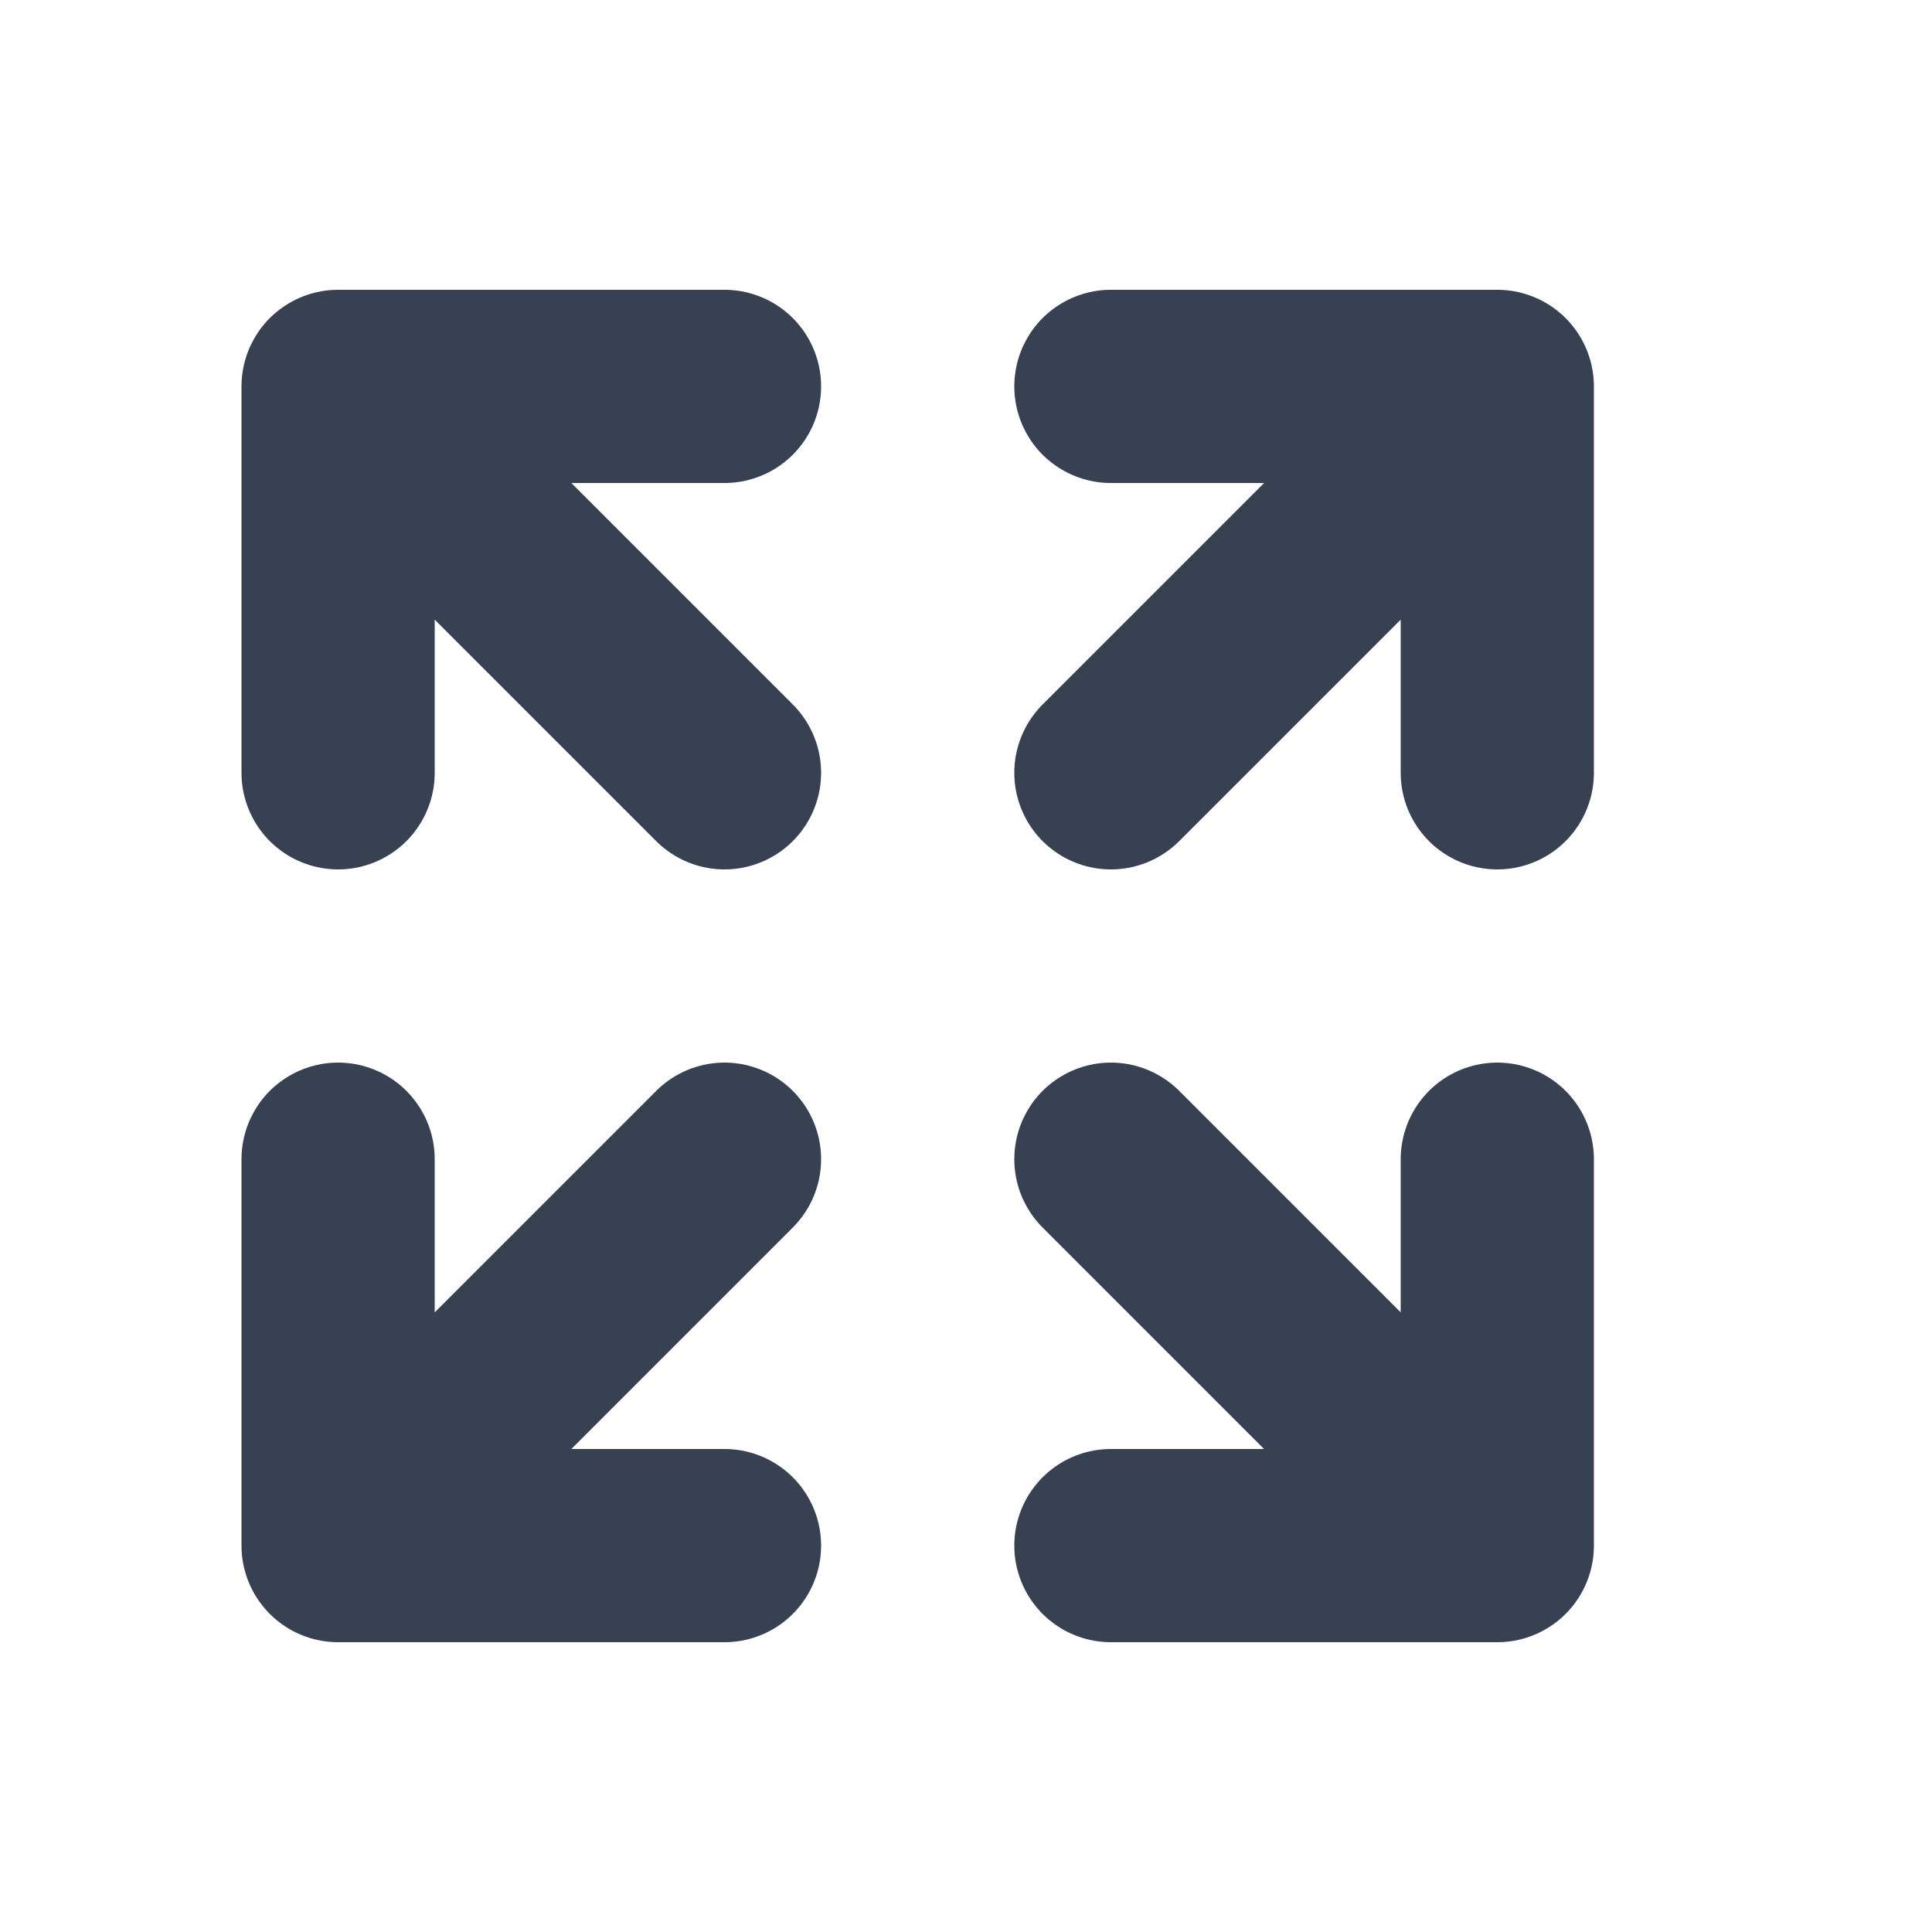
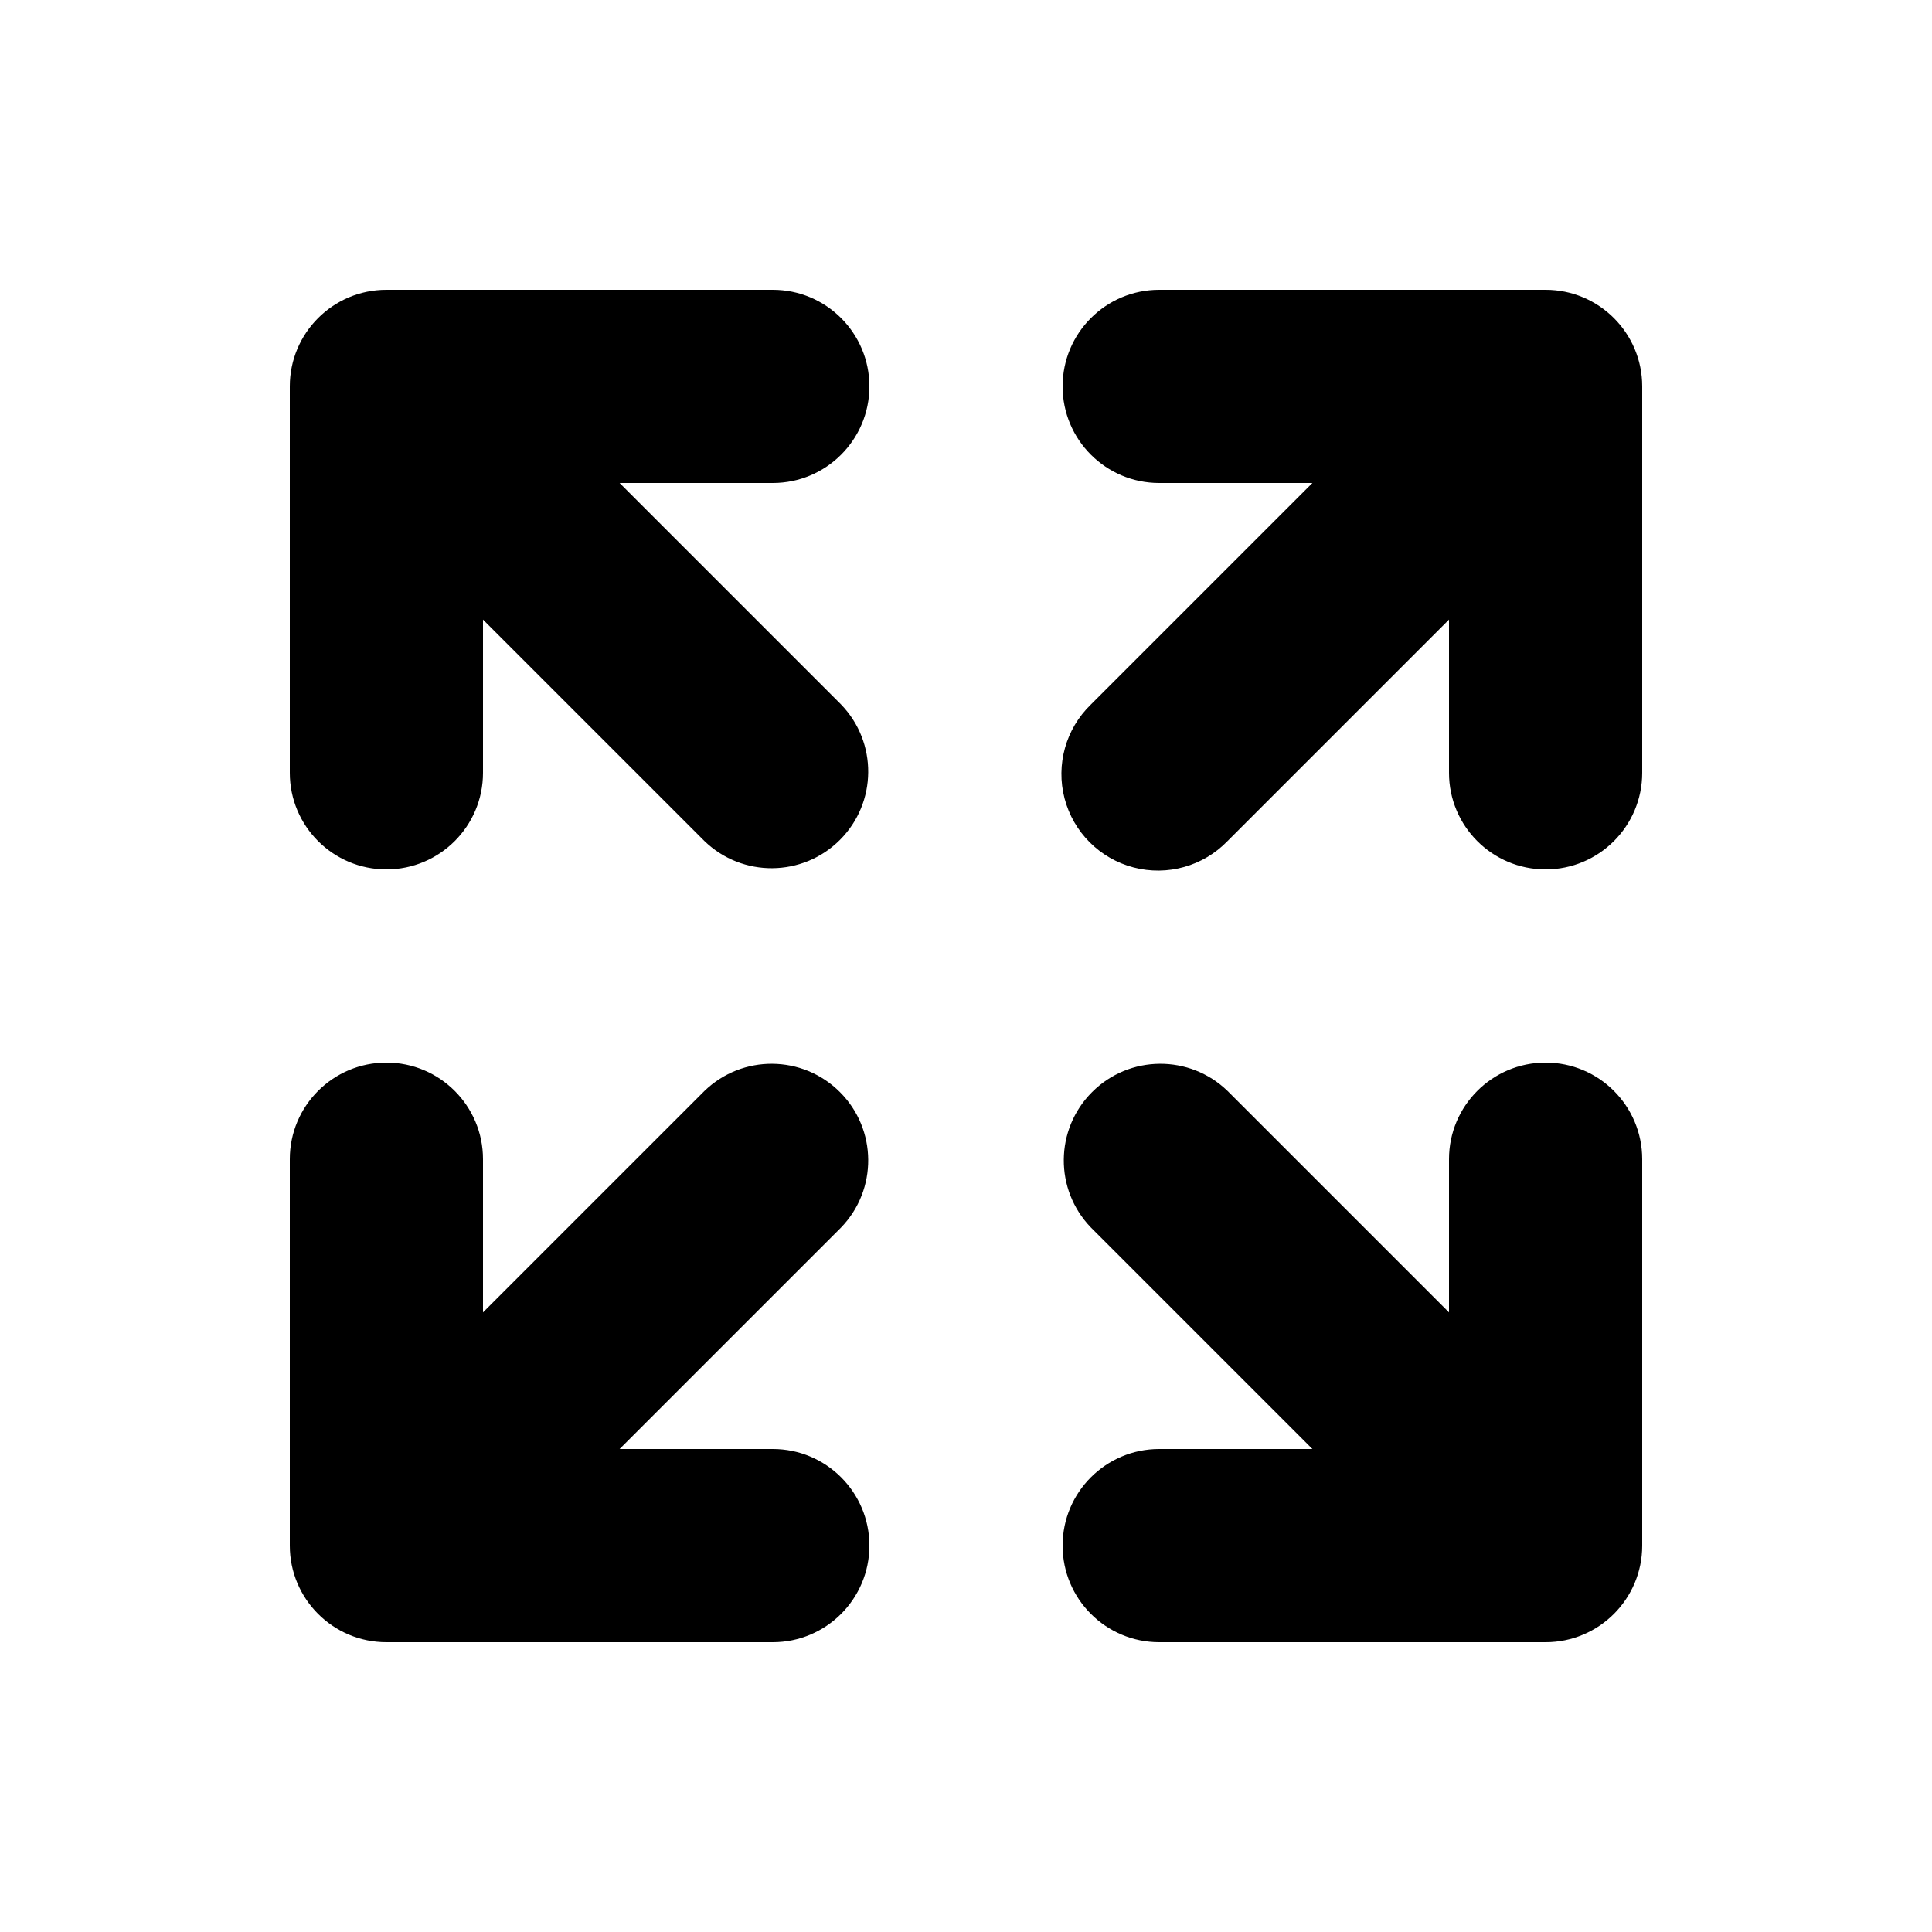
- <svg xmlns="http://www.w3.org/2000/svg" width="100%" height="100%" viewBox="-0.5 0 20 20" fill="currentColor">
-   <path stroke="#374151" stroke-linecap="round" stroke-linejoin="round" stroke-width="2" d="M3 8V4m0 0h4M3 4l4 4m8 0V4m0 0h-4m4 0l-4 4m-8 4v4m0 0h4m-4 0l4-4m8 4l-4-4m4 4v-4m0 4h-4" />
+ <svg xmlns="http://www.w3.org/2000/svg" width="100%" height="100%" viewBox="0 0 20 20" fill="currentColor">
+   <path fill-rule="evenodd" d="M3 4a1 1 0 011-1h4a1 1 0 010 2H6.414l2.293 2.293a1 1 0 01-1.414 1.414L5 6.414V8a1 1 0 01-2 0V4zm9 1a1 1 0 110-2h4a1 1 0 011 1v4a1 1 0 11-2 0V6.414l-2.293 2.293a1 1 0 11-1.414-1.414L13.586 5H12zm-9 7a1 1 0 112 0v1.586l2.293-2.293a1 1 0 011.414 1.414L6.414 15H8a1 1 0 110 2H4a1 1 0 01-1-1v-4zm13-1a1 1 0 011 1v4a1 1 0 01-1 1h-4a1 1 0 110-2h1.586l-2.293-2.293a1 1 0 011.414-1.414L15 13.586V12a1 1 0 011-1z" clip-rule="evenodd" />
</svg>
